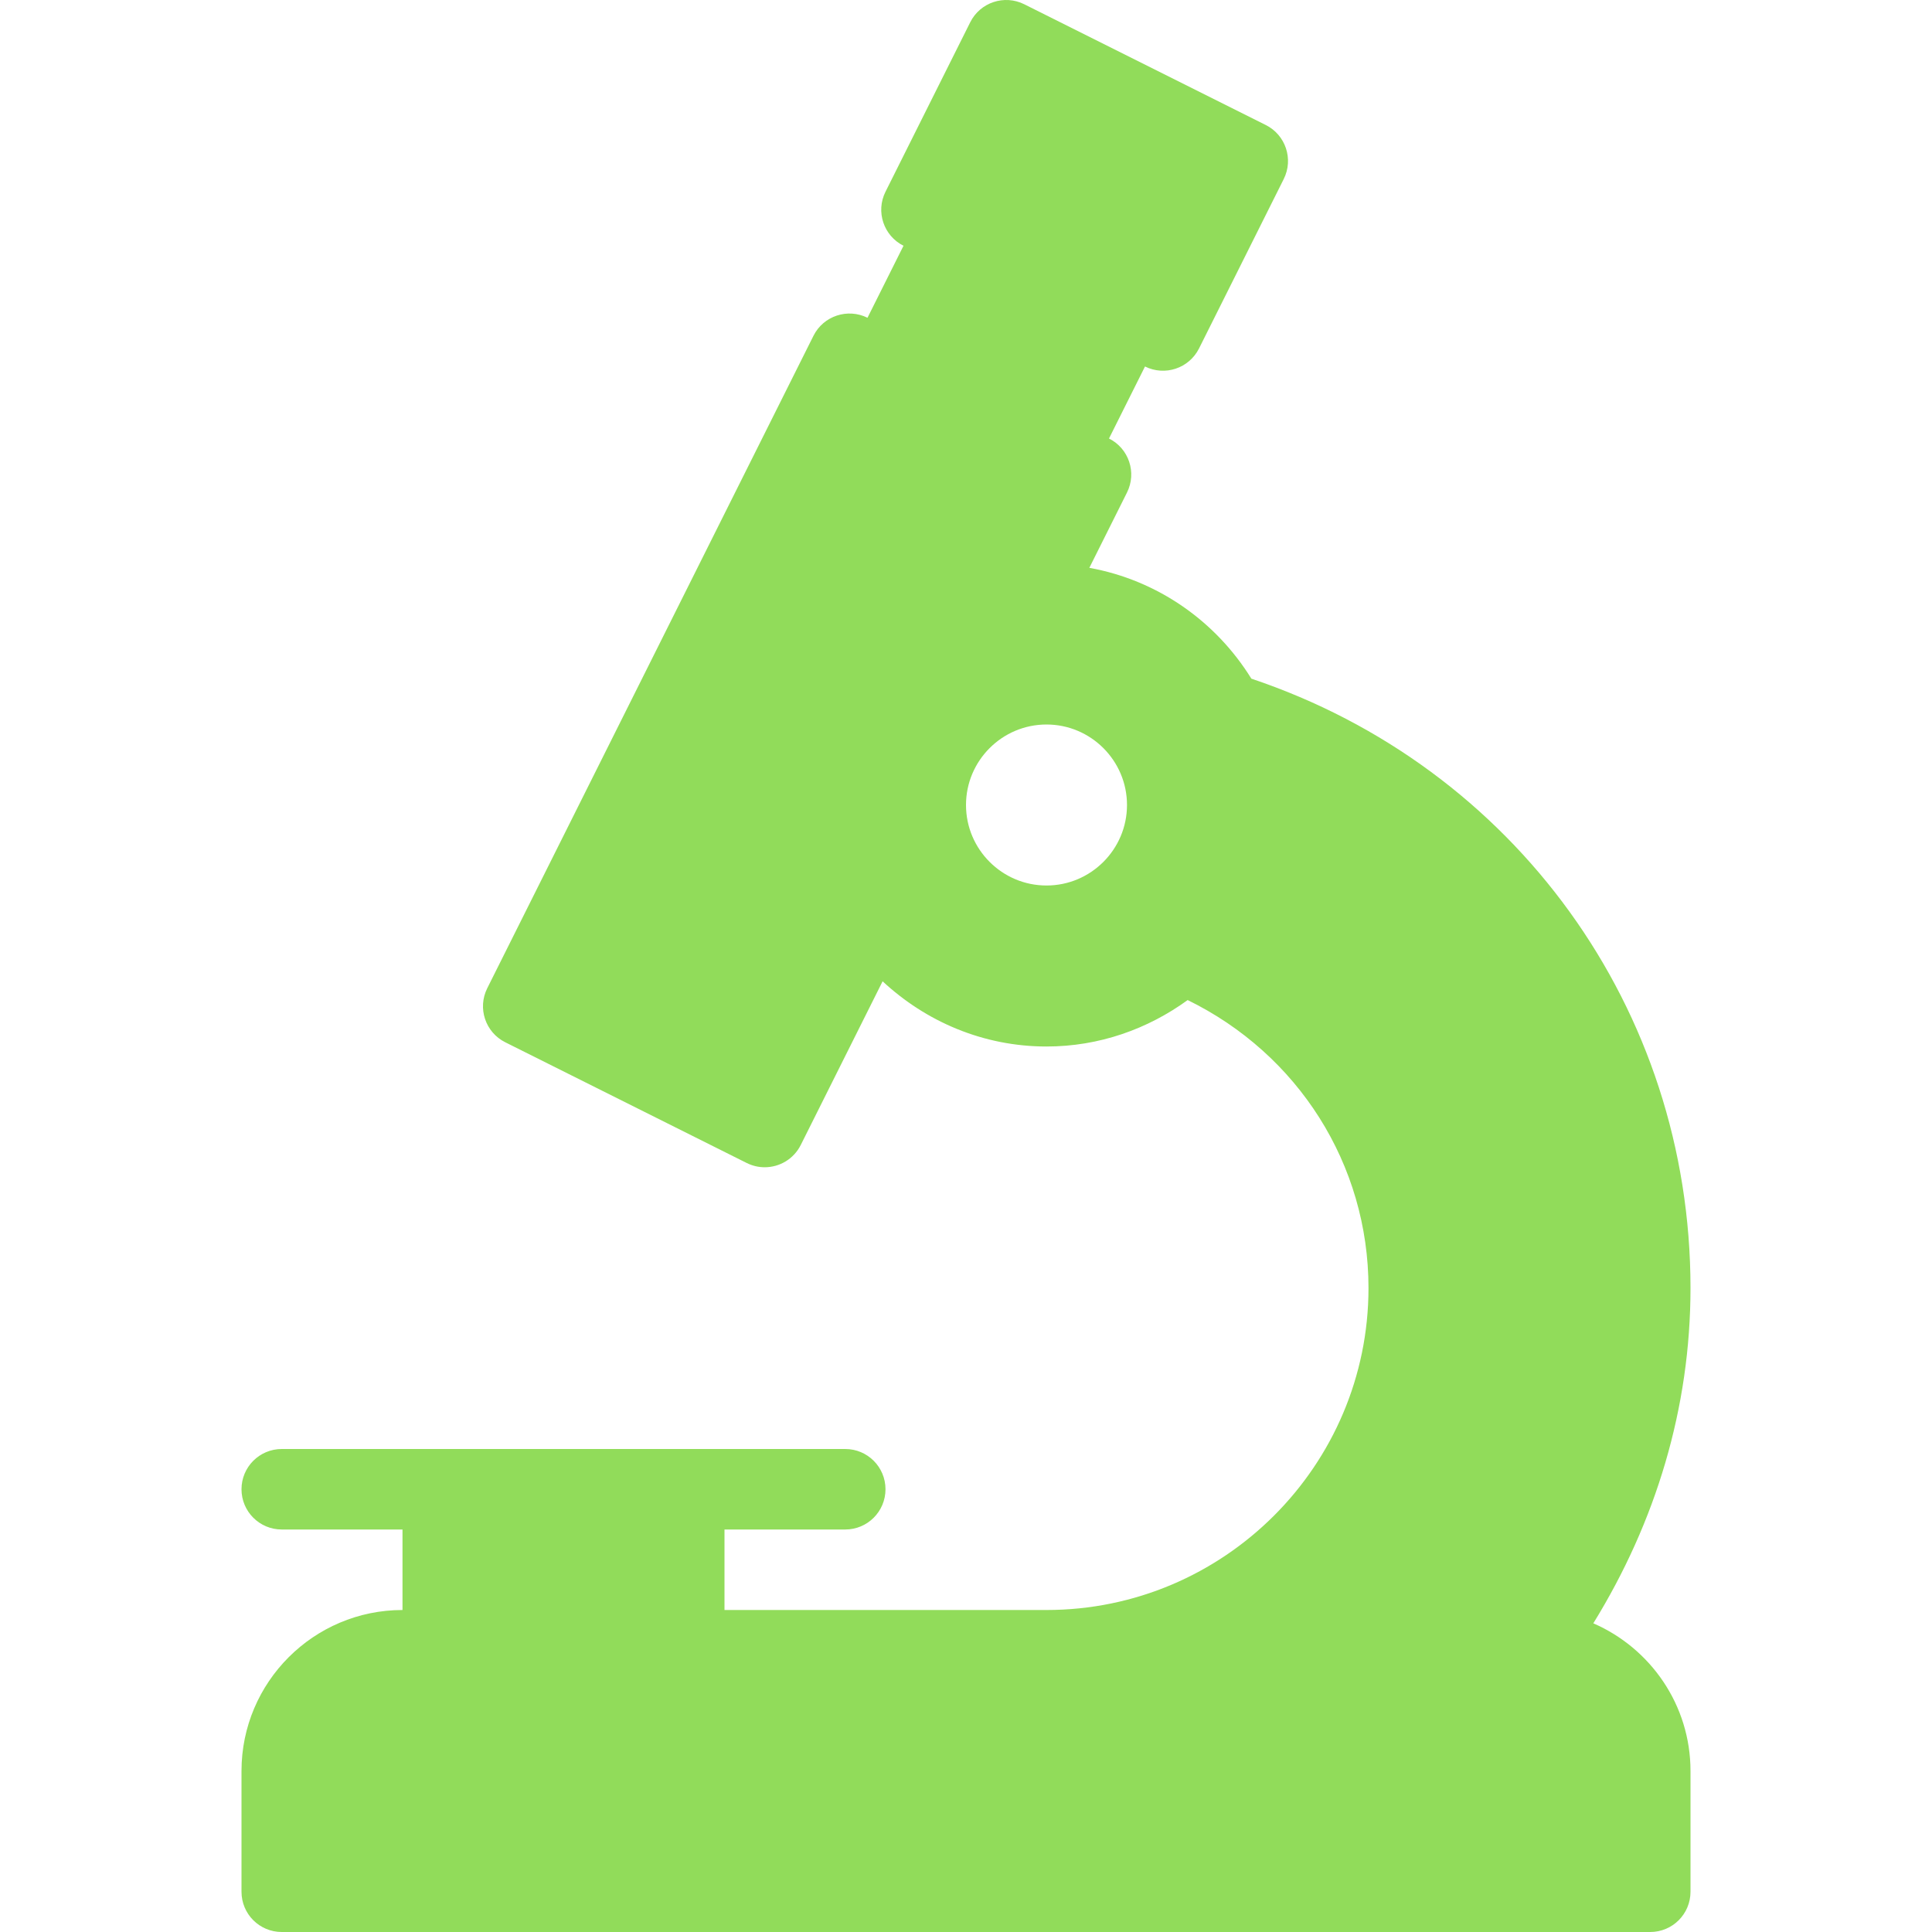
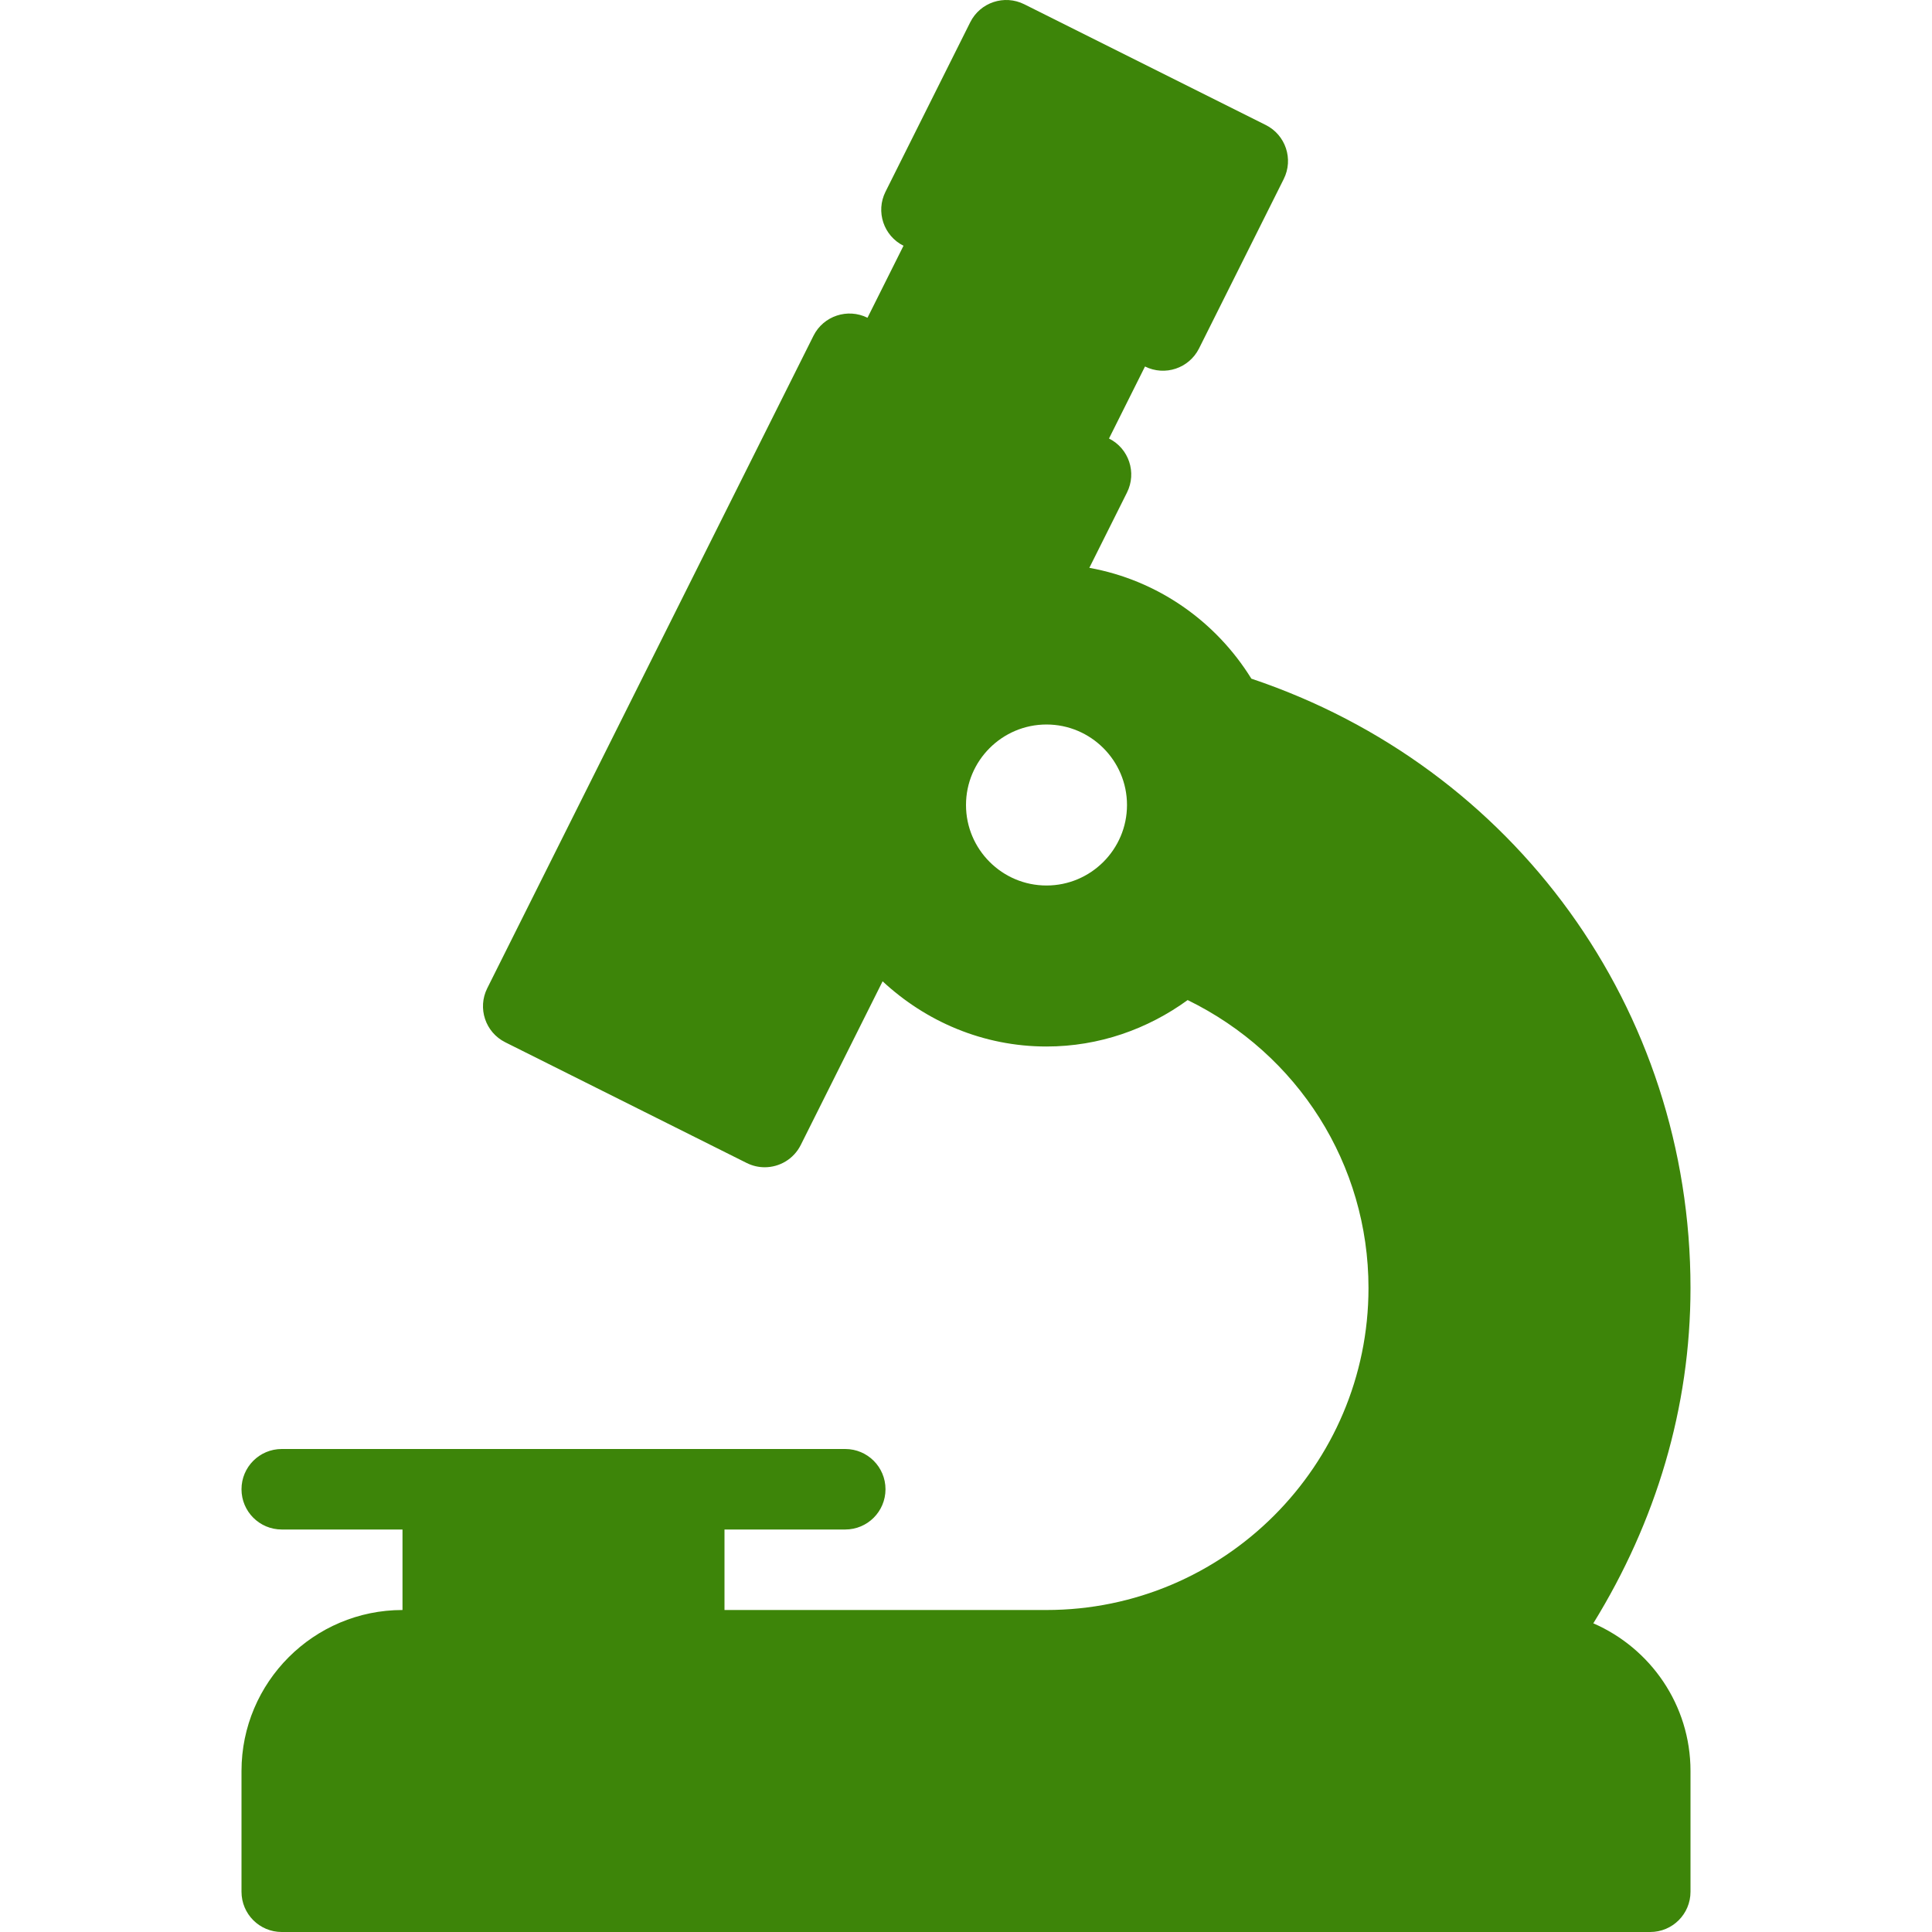
<svg xmlns="http://www.w3.org/2000/svg" version="1.1" id="Layer_1" x="0px" y="0px" viewBox="0 0 512.001 512.001" style="enable-background:new 0 0 512.001 512.001;" xml:space="preserve" width="512px" height="512px">
  <g>
    <g>
-       <path d="M422.244,430.198c16.574-26.852,25.756-57.117,25.756-88.863c0-73.952-46.664-138.103-116.374-161.483    c-9.379-15.152-24.776-26.092-42.94-29.37l9.98-19.96c2.635-5.271,0.5-11.677-4.771-14.312l9.542-19.083    c5.271,2.615,11.656,0.5,14.313-4.771l22.458-44.917c2.635-5.271,0.5-11.677-4.771-14.313l-64-32    c-5.281-2.625-11.667-0.51-14.313,4.771l-22.458,44.917c-2.635,5.271-0.5,11.677,4.771,14.313l-9.542,19.083    c-5.26-2.615-11.677-0.5-14.313,4.771l-86.458,172.917c-2.635,5.271-0.5,11.677,4.771,14.313l64,32    c1.531,0.76,3.156,1.125,4.76,1.125c3.917,0,7.677-2.156,9.552-5.896l21.694-43.382c11.431,10.632,26.625,17.277,43.431,17.277    c14.004,0,26.863-4.65,37.411-12.307c29.22,14.289,47.922,43.49,47.922,76.307c0,47.052-38.281,85.333-85.333,85.333h-85.333    v-21.333h32c5.896,0,10.667-4.771,10.667-10.667c0-5.896-4.771-10.667-10.667-10.667h-42.667h-64H74.667    c-5.896,0-10.667,4.771-10.667,10.667c0,5.896,4.771,10.667,10.667,10.667h32v21.333c-23.531,0-42.667,19.135-42.667,42.667v32    c0,5.896,4.771,10.667,10.667,10.667h362.667c5.896,0,10.667-4.771,10.667-10.667v-32    C448.001,451.815,437.376,436.762,422.244,430.198z M277.334,234.668c-11.76,0-21.333-9.573-21.333-21.333    c0-11.76,9.573-21.333,21.333-21.333c11.76,0,21.333,9.573,21.333,21.333C298.667,225.095,289.094,234.668,277.334,234.668z" fill="#91DC5A" />
+       <path d="M422.244,430.198c16.574-26.852,25.756-57.117,25.756-88.863c0-73.952-46.664-138.103-116.374-161.483    c-9.379-15.152-24.776-26.092-42.94-29.37l9.98-19.96c2.635-5.271,0.5-11.677-4.771-14.312l9.542-19.083    c5.271,2.615,11.656,0.5,14.313-4.771l22.458-44.917c2.635-5.271,0.5-11.677-4.771-14.313l-64-32    c-5.281-2.625-11.667-0.51-14.313,4.771l-22.458,44.917c-2.635,5.271-0.5,11.677,4.771,14.313l-9.542,19.083    c-5.26-2.615-11.677-0.5-14.313,4.771l-86.458,172.917c-2.635,5.271-0.5,11.677,4.771,14.313l64,32    c1.531,0.76,3.156,1.125,4.76,1.125c3.917,0,7.677-2.156,9.552-5.896l21.694-43.382c11.431,10.632,26.625,17.277,43.431,17.277    c14.004,0,26.863-4.65,37.411-12.307c29.22,14.289,47.922,43.49,47.922,76.307c0,47.052-38.281,85.333-85.333,85.333h-85.333    v-21.333h32c5.896,0,10.667-4.771,10.667-10.667c0-5.896-4.771-10.667-10.667-10.667h-42.667h-64H74.667    c-5.896,0-10.667,4.771-10.667,10.667c0,5.896,4.771,10.667,10.667,10.667h32v21.333c-23.531,0-42.667,19.135-42.667,42.667v32    c0,5.896,4.771,10.667,10.667,10.667h362.667c5.896,0,10.667-4.771,10.667-10.667v-32    C448.001,451.815,437.376,436.762,422.244,430.198z M277.334,234.668c-11.76,0-21.333-9.573-21.333-21.333    c0-11.76,9.573-21.333,21.333-21.333c11.76,0,21.333,9.573,21.333,21.333C298.667,225.095,289.094,234.668,277.334,234.668z" fill="#3d8509" />
    </g>
  </g>
  <g>
</g>
  <g>
</g>
  <g>
</g>
  <g>
</g>
  <g>
</g>
  <g>
</g>
  <g>
</g>
  <g>
</g>
  <g>
</g>
  <g>
</g>
  <g>
</g>
  <g>
</g>
  <g>
</g>
  <g>
</g>
  <g>
</g>
</svg>
